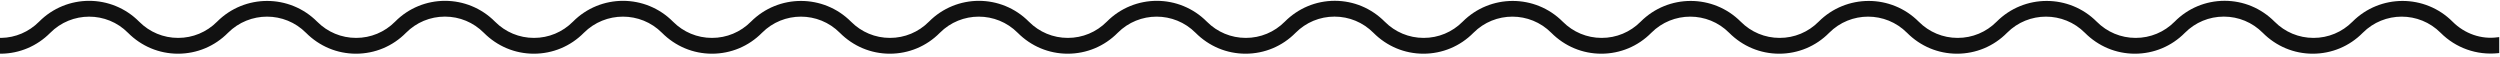
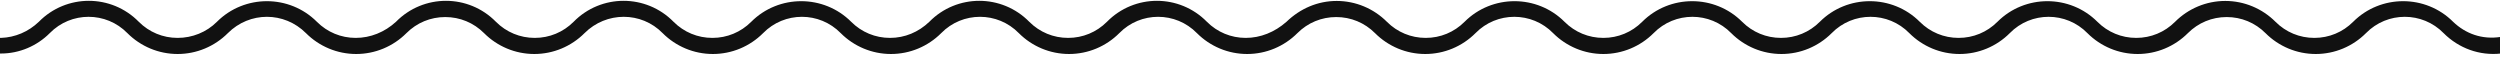
- <svg xmlns="http://www.w3.org/2000/svg" width="528" height="12" viewBox="0 0 528 12" fill="none">
-   <path d="M517.99 4.584C512.16 -1.264 502.672 -1.264 496.842 4.584C494.642 6.79 491.727 8.004 488.62 8.004C485.512 8.004 482.597 6.79 480.397 4.584C477.565 1.743 473.825 0.171 469.837 0.171C465.85 0.171 462.082 1.743 459.277 4.584C457.077 6.79 454.162 8.004 451.055 8.004C447.947 8.004 445.032 6.79 442.832 4.584C437.002 -1.264 427.515 -1.264 421.685 4.584C419.485 6.79 416.57 8.004 413.462 8.004C410.355 8.004 407.44 6.79 405.24 4.584C399.41 -1.264 389.922 -1.264 384.092 4.584C381.892 6.79 378.977 8.004 375.87 8.004C372.762 8.004 369.847 6.79 367.647 4.584C361.817 -1.264 352.33 -1.264 346.5 4.584C344.3 6.79 341.385 8.004 338.277 8.004C335.17 8.004 332.255 6.79 330.055 4.584C324.225 -1.264 314.737 -1.264 308.908 4.584C306.707 6.79 303.792 8.004 300.685 8.004C297.577 8.004 294.662 6.79 292.462 4.584C289.63 1.743 285.89 0.171 281.902 0.171C277.915 0.171 274.175 1.743 271.342 4.584C269.142 6.79 266.227 8.004 263.12 8.004C260.012 8.004 257.097 6.79 254.897 4.584C249.067 -1.291 239.58 -1.291 233.75 4.584C231.55 6.79 228.635 8.004 225.527 8.004C222.42 8.004 219.505 6.79 217.305 4.584C211.475 -1.291 202.015 -1.291 196.185 4.584C193.985 6.79 191.07 8.004 187.962 8.004C184.855 8.004 181.94 6.79 179.74 4.584C173.91 -1.264 164.422 -1.264 158.592 4.584C156.392 6.79 153.477 8.004 150.37 8.004C147.262 8.004 144.347 6.79 142.147 4.584C136.317 -1.291 126.83 -1.291 121 4.584C118.8 6.79 115.885 8.004 112.777 8.004C109.67 8.004 106.755 6.79 104.555 4.584C98.725 -1.291 89.237 -1.291 83.435 4.584C81.235 6.79 78.32 8.004 75.213 8.004C72.105 8.004 69.19 6.79 66.99 4.584C61.16 -1.264 51.672 -1.264 45.843 4.584C43.642 6.79 40.727 8.004 37.62 8.004C34.513 8.004 31.598 6.79 29.398 4.584C23.567 -1.291 14.08 -1.291 8.25 4.584C6.105 6.735 3.272 7.949 0.275 8.004H0V11.341H0.275C4.18 11.286 7.838 9.714 10.588 6.956C15.125 2.377 22.523 2.377 27.032 6.928C29.865 9.769 33.605 11.341 37.593 11.341C41.58 11.341 45.347 9.769 48.153 6.928C52.718 2.377 60.087 2.377 64.625 6.928C67.457 9.769 71.198 11.341 75.185 11.341C79.172 11.341 82.94 9.769 85.745 6.928C87.945 4.722 90.86 3.508 93.968 3.508C97.075 3.508 99.99 4.722 102.19 6.928C105.022 9.769 108.762 11.341 112.75 11.341C116.737 11.341 120.505 9.769 123.31 6.928C127.875 2.377 135.272 2.377 139.81 6.928C142.642 9.769 146.382 11.341 150.37 11.341C154.357 11.341 158.125 9.769 160.93 6.928C165.467 2.377 172.837 2.377 177.375 6.928C180.207 9.769 183.947 11.341 187.935 11.341C191.922 11.341 195.69 9.769 198.495 6.928C203.032 2.377 210.402 2.377 214.94 6.928C217.772 9.769 221.512 11.341 225.5 11.341C229.487 11.341 233.255 9.769 236.06 6.928C240.597 2.377 247.967 2.377 252.505 6.928C255.337 9.769 259.077 11.341 263.065 11.341C267.052 11.341 270.82 9.769 273.625 6.928C275.825 4.722 278.74 3.508 281.847 3.508C284.955 3.508 287.87 4.722 290.07 6.928C292.902 9.769 296.642 11.341 300.63 11.341C304.617 11.341 308.385 9.769 311.19 6.928C315.727 2.377 323.097 2.377 327.635 6.928C330.467 9.769 334.207 11.341 338.195 11.341C342.182 11.341 345.95 9.769 348.755 6.928C353.292 2.377 360.662 2.377 365.2 6.928C368.032 9.769 371.772 11.341 375.76 11.341C379.747 11.341 383.515 9.769 386.32 6.928C390.857 2.377 398.227 2.377 402.765 6.928C405.597 9.769 409.337 11.341 413.325 11.341C417.312 11.341 421.08 9.769 423.885 6.928C428.422 2.377 435.792 2.377 440.33 6.928C443.162 9.769 446.902 11.341 450.89 11.341C454.877 11.341 458.645 9.769 461.45 6.928C463.65 4.722 466.565 3.508 469.672 3.508C472.78 3.508 475.695 4.722 477.895 6.928C480.727 9.769 484.467 11.341 488.455 11.341C492.442 11.341 496.21 9.769 499.015 6.928C503.552 2.377 510.922 2.377 515.46 6.928C518.65 10.128 523.077 11.7 527.587 11.231L527.835 11.203V7.838L527.532 7.866C524.095 8.362 520.547 7.149 517.99 4.584Z" fill="#111111" />
+ <svg xmlns="http://www.w3.org/2000/svg" version="1.1" id="Слой_1" x="0px" y="0px" viewBox="0 0 527.8 12" style="enable-background:new 0 0 527.8 12;" xml:space="preserve">
+   <style type="text/css">
+ 	.st0{fill:#111111;}
+ </style>
+   <path class="st0" d="M517.9,4.6c-5.8-5.8-15.3-5.8-21.1,0c-2.2,2.2-5.1,3.4-8.2,3.4c-3.1,0-6-1.2-8.2-3.4c-2.8-2.8-6.6-4.4-10.6-4.4  c-4,0-7.8,1.6-10.6,4.4C457,6.8,454.1,8,451,8c-3.1,0-6-1.2-8.2-3.4c-5.8-5.8-15.3-5.8-21.1,0c-2.2,2.2-5.1,3.4-8.2,3.4  c-3.1,0-6-1.2-8.2-3.4c-5.8-5.8-15.3-5.8-21.1,0c-2.2,2.2-5.1,3.4-8.2,3.4c-3.1,0-6-1.2-8.2-3.4c-5.8-5.8-15.3-5.8-21.1,0  c-2.2,2.2-5.1,3.4-8.2,3.4c-3.1,0-6-1.2-8.2-3.4c-5.8-5.8-15.3-5.8-21.1,0c-2.2,2.2-5.1,3.4-8.2,3.4c-3.1,0-6-1.2-8.2-3.4  c-2.8-2.8-6.6-4.4-10.6-4.4c-4,0-7.7,1.6-10.6,4.4C269.1,6.8,266.1,8,263,8c-3.1,0-6-1.2-8.2-3.4c-5.8-5.9-15.3-5.9-21.1,0  c-2.2,2.2-5.1,3.4-8.2,3.4c-3.1,0-6-1.2-8.2-3.4c-5.8-5.9-15.3-5.9-21.1,0C193.9,6.8,191,8,187.9,8c-3.1,0-6-1.2-8.2-3.4  c-5.8-5.8-15.3-5.8-21.1,0c-2.2,2.2-5.1,3.4-8.2,3.4c-3.1,0-6-1.2-8.2-3.4c-5.8-5.9-15.3-5.9-21.1,0c-2.2,2.2-5.1,3.4-8.2,3.4  c-3.1,0-6-1.2-8.2-3.4c-5.8-5.9-15.3-5.9-21.1,0C81.2,6.8,78.2,8,75.1,8s-6-1.2-8.2-3.4c-5.8-5.8-15.3-5.8-21.1,0  C43.6,6.8,40.6,8,37.5,8c-3.1,0-6-1.2-8.2-3.4C23.5-1.3,14-1.3,8.2,4.6C6,6.7,3.2,7.9,0.2,8h-0.3v3.3h0.3C4.1,11.3,7.8,9.7,10.5,7  c4.5-4.6,11.9-4.6,16.4,0c2.8,2.8,6.6,4.4,10.6,4.4s7.8-1.6,10.6-4.4c4.6-4.6,11.9-4.6,16.5,0c2.8,2.8,6.6,4.4,10.6,4.4  c4,0,7.8-1.6,10.6-4.4c2.2-2.2,5.1-3.4,8.2-3.4s6,1.2,8.2,3.4c2.8,2.8,6.6,4.4,10.6,4.4c4,0,7.8-1.6,10.6-4.4c4.6-4.6,12-4.6,16.5,0  c2.8,2.8,6.6,4.4,10.6,4.4c4,0,7.8-1.6,10.6-4.4c4.5-4.6,11.9-4.6,16.4,0c2.8,2.8,6.6,4.4,10.6,4.4c4,0,7.8-1.6,10.6-4.4  c4.5-4.6,11.9-4.6,16.4,0c2.8,2.8,6.6,4.4,10.6,4.4c4,0,7.8-1.6,10.6-4.4c4.5-4.6,11.9-4.6,16.4,0c2.8,2.8,6.6,4.4,10.6,4.4  c4,0,7.8-1.6,10.6-4.4c2.2-2.2,5.1-3.4,8.2-3.4c3.1,0,6,1.2,8.2,3.4c2.8,2.8,6.6,4.4,10.6,4.4c4,0,7.8-1.6,10.6-4.4  c4.5-4.6,11.9-4.6,16.4,0c2.8,2.8,6.6,4.4,10.6,4.4c4,0,7.8-1.6,10.6-4.4c4.5-4.6,11.9-4.6,16.4,0c2.8,2.8,6.6,4.4,10.6,4.4  c4,0,7.8-1.6,10.6-4.4c4.5-4.6,11.9-4.6,16.4,0c2.8,2.8,6.6,4.4,10.6,4.4c4,0,7.8-1.6,10.6-4.4c4.5-4.6,11.9-4.6,16.4,0  c2.8,2.8,6.6,4.4,10.6,4.4c4,0,7.8-1.6,10.6-4.4c2.2-2.2,5.1-3.4,8.2-3.4c3.1,0,6,1.2,8.2,3.4c2.8,2.8,6.6,4.4,10.6,4.4  c4,0,7.8-1.6,10.6-4.4c4.5-4.6,11.9-4.6,16.4,0c3.2,3.2,7.6,4.8,12.1,4.3l0.2,0V7.8l-0.3,0C524,8.4,520.5,7.1,517.9,4.6z" />
</svg>
